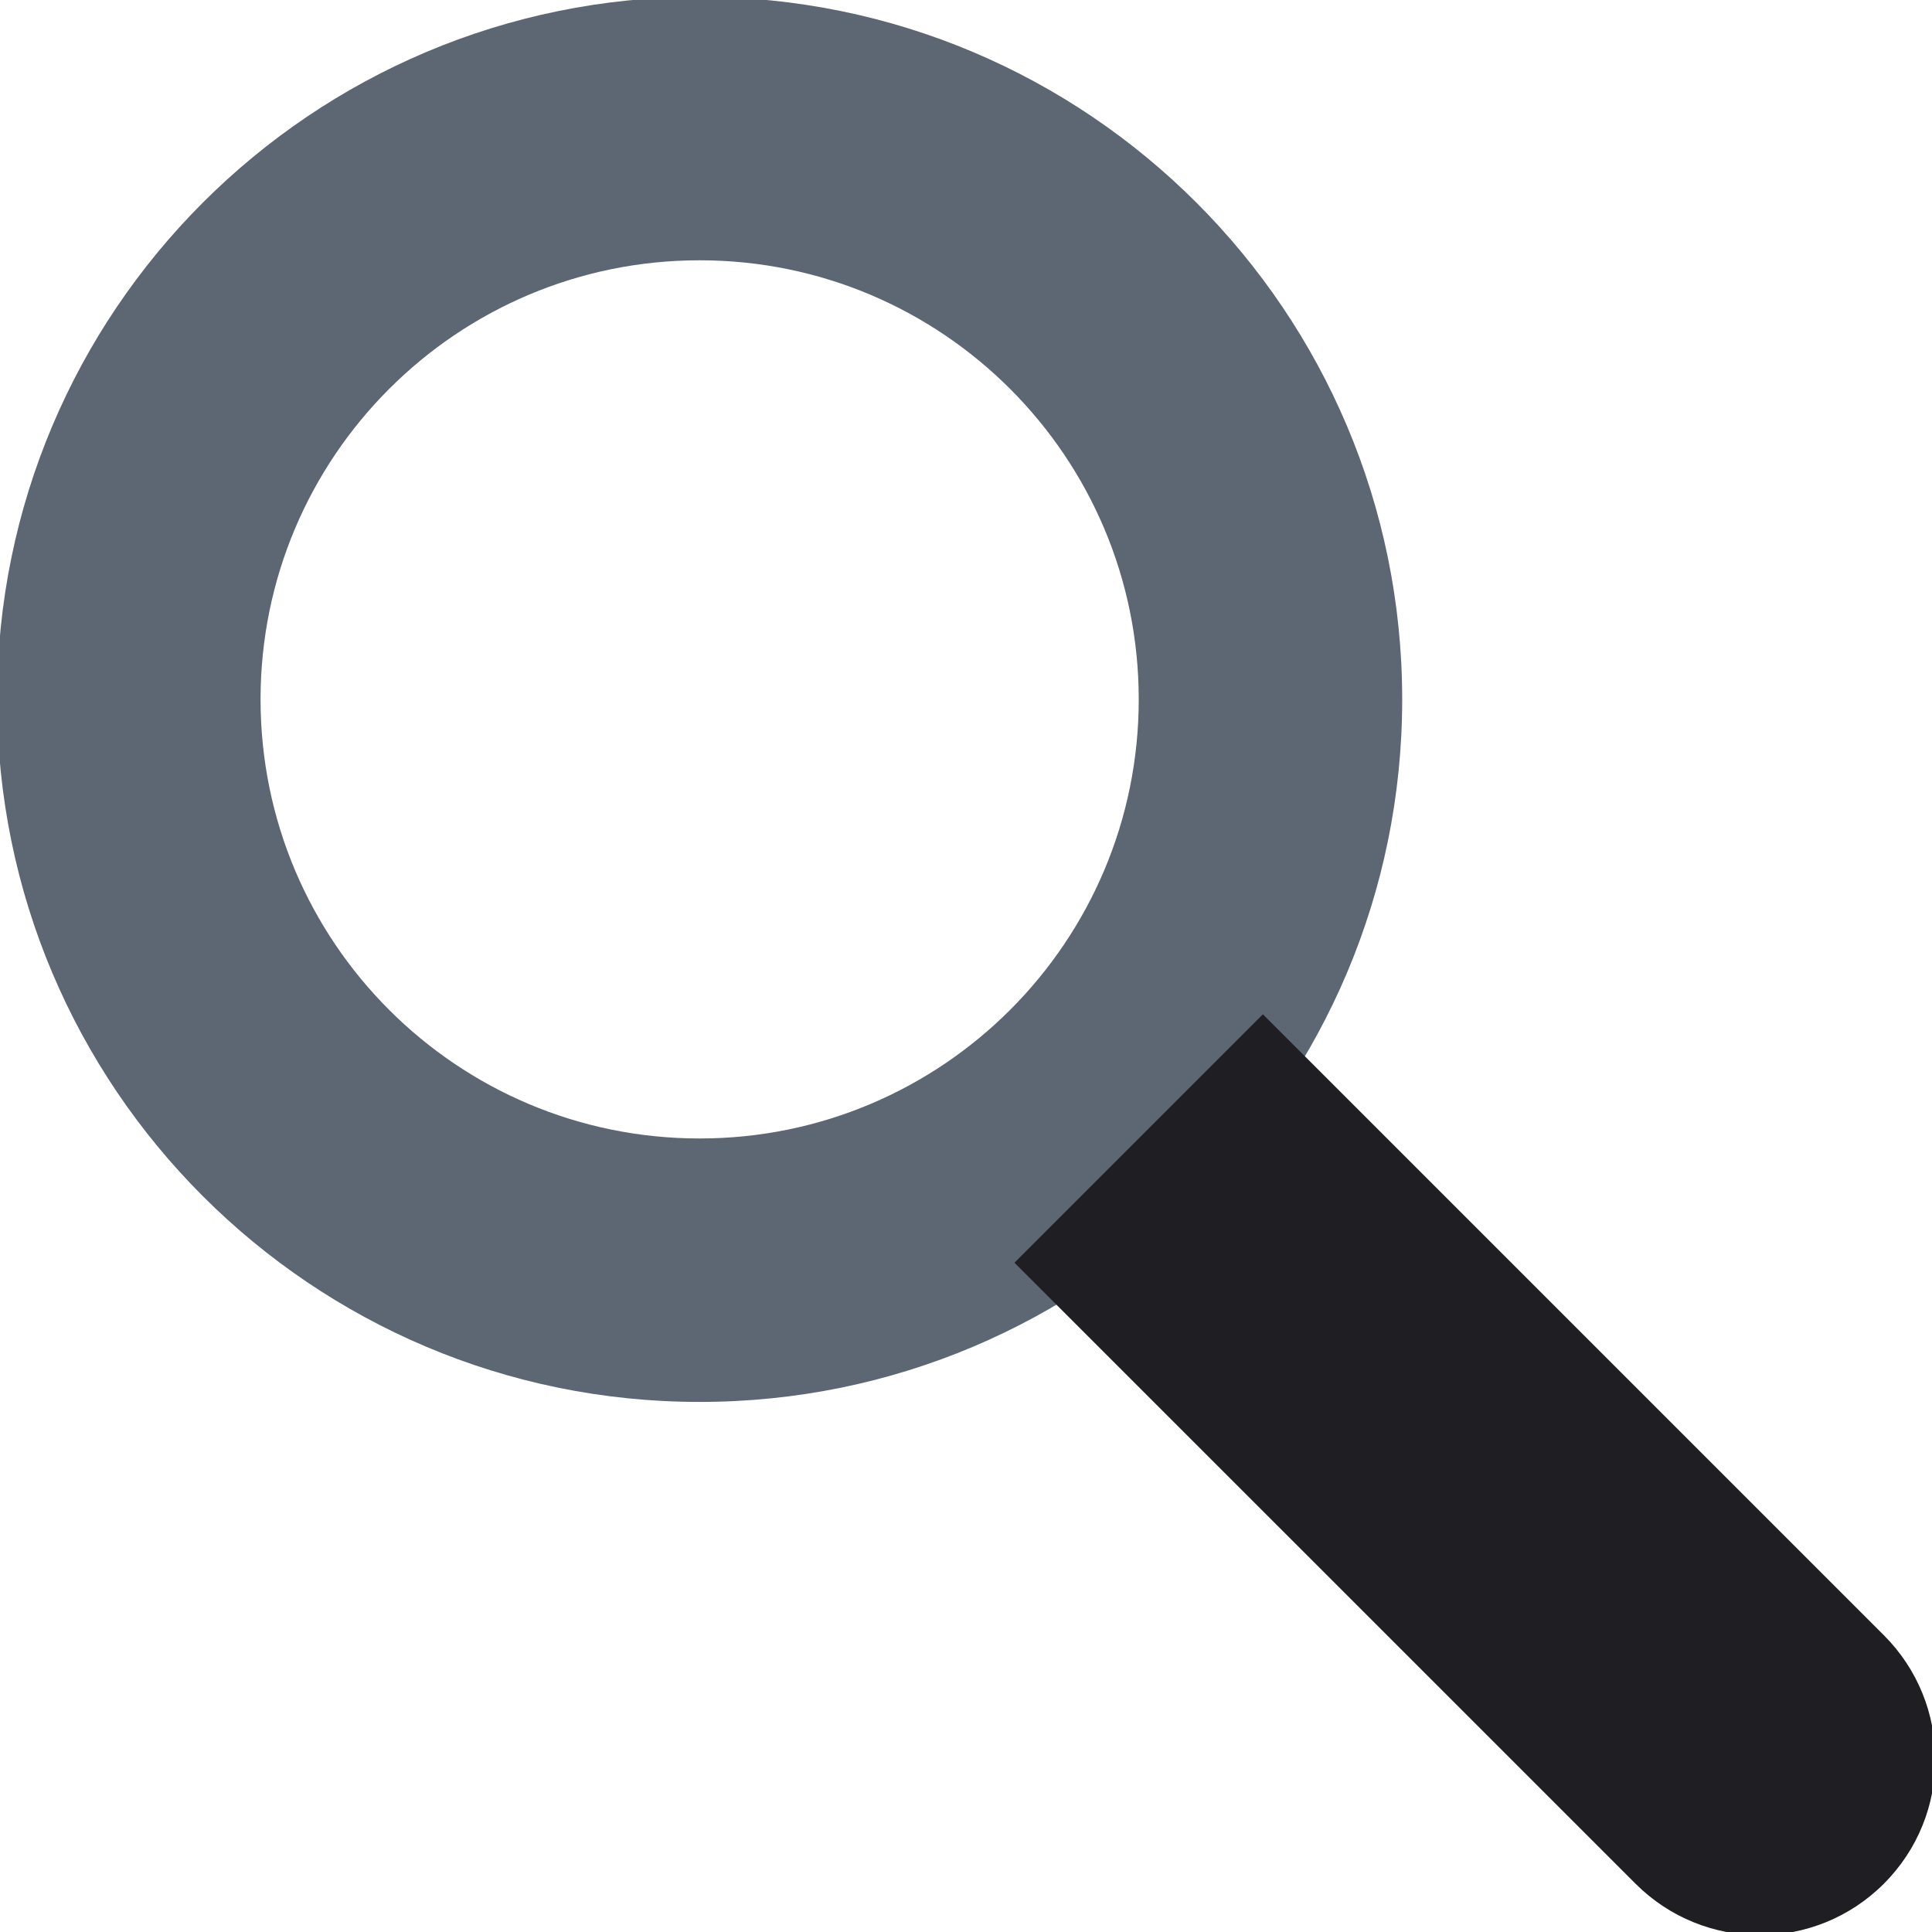
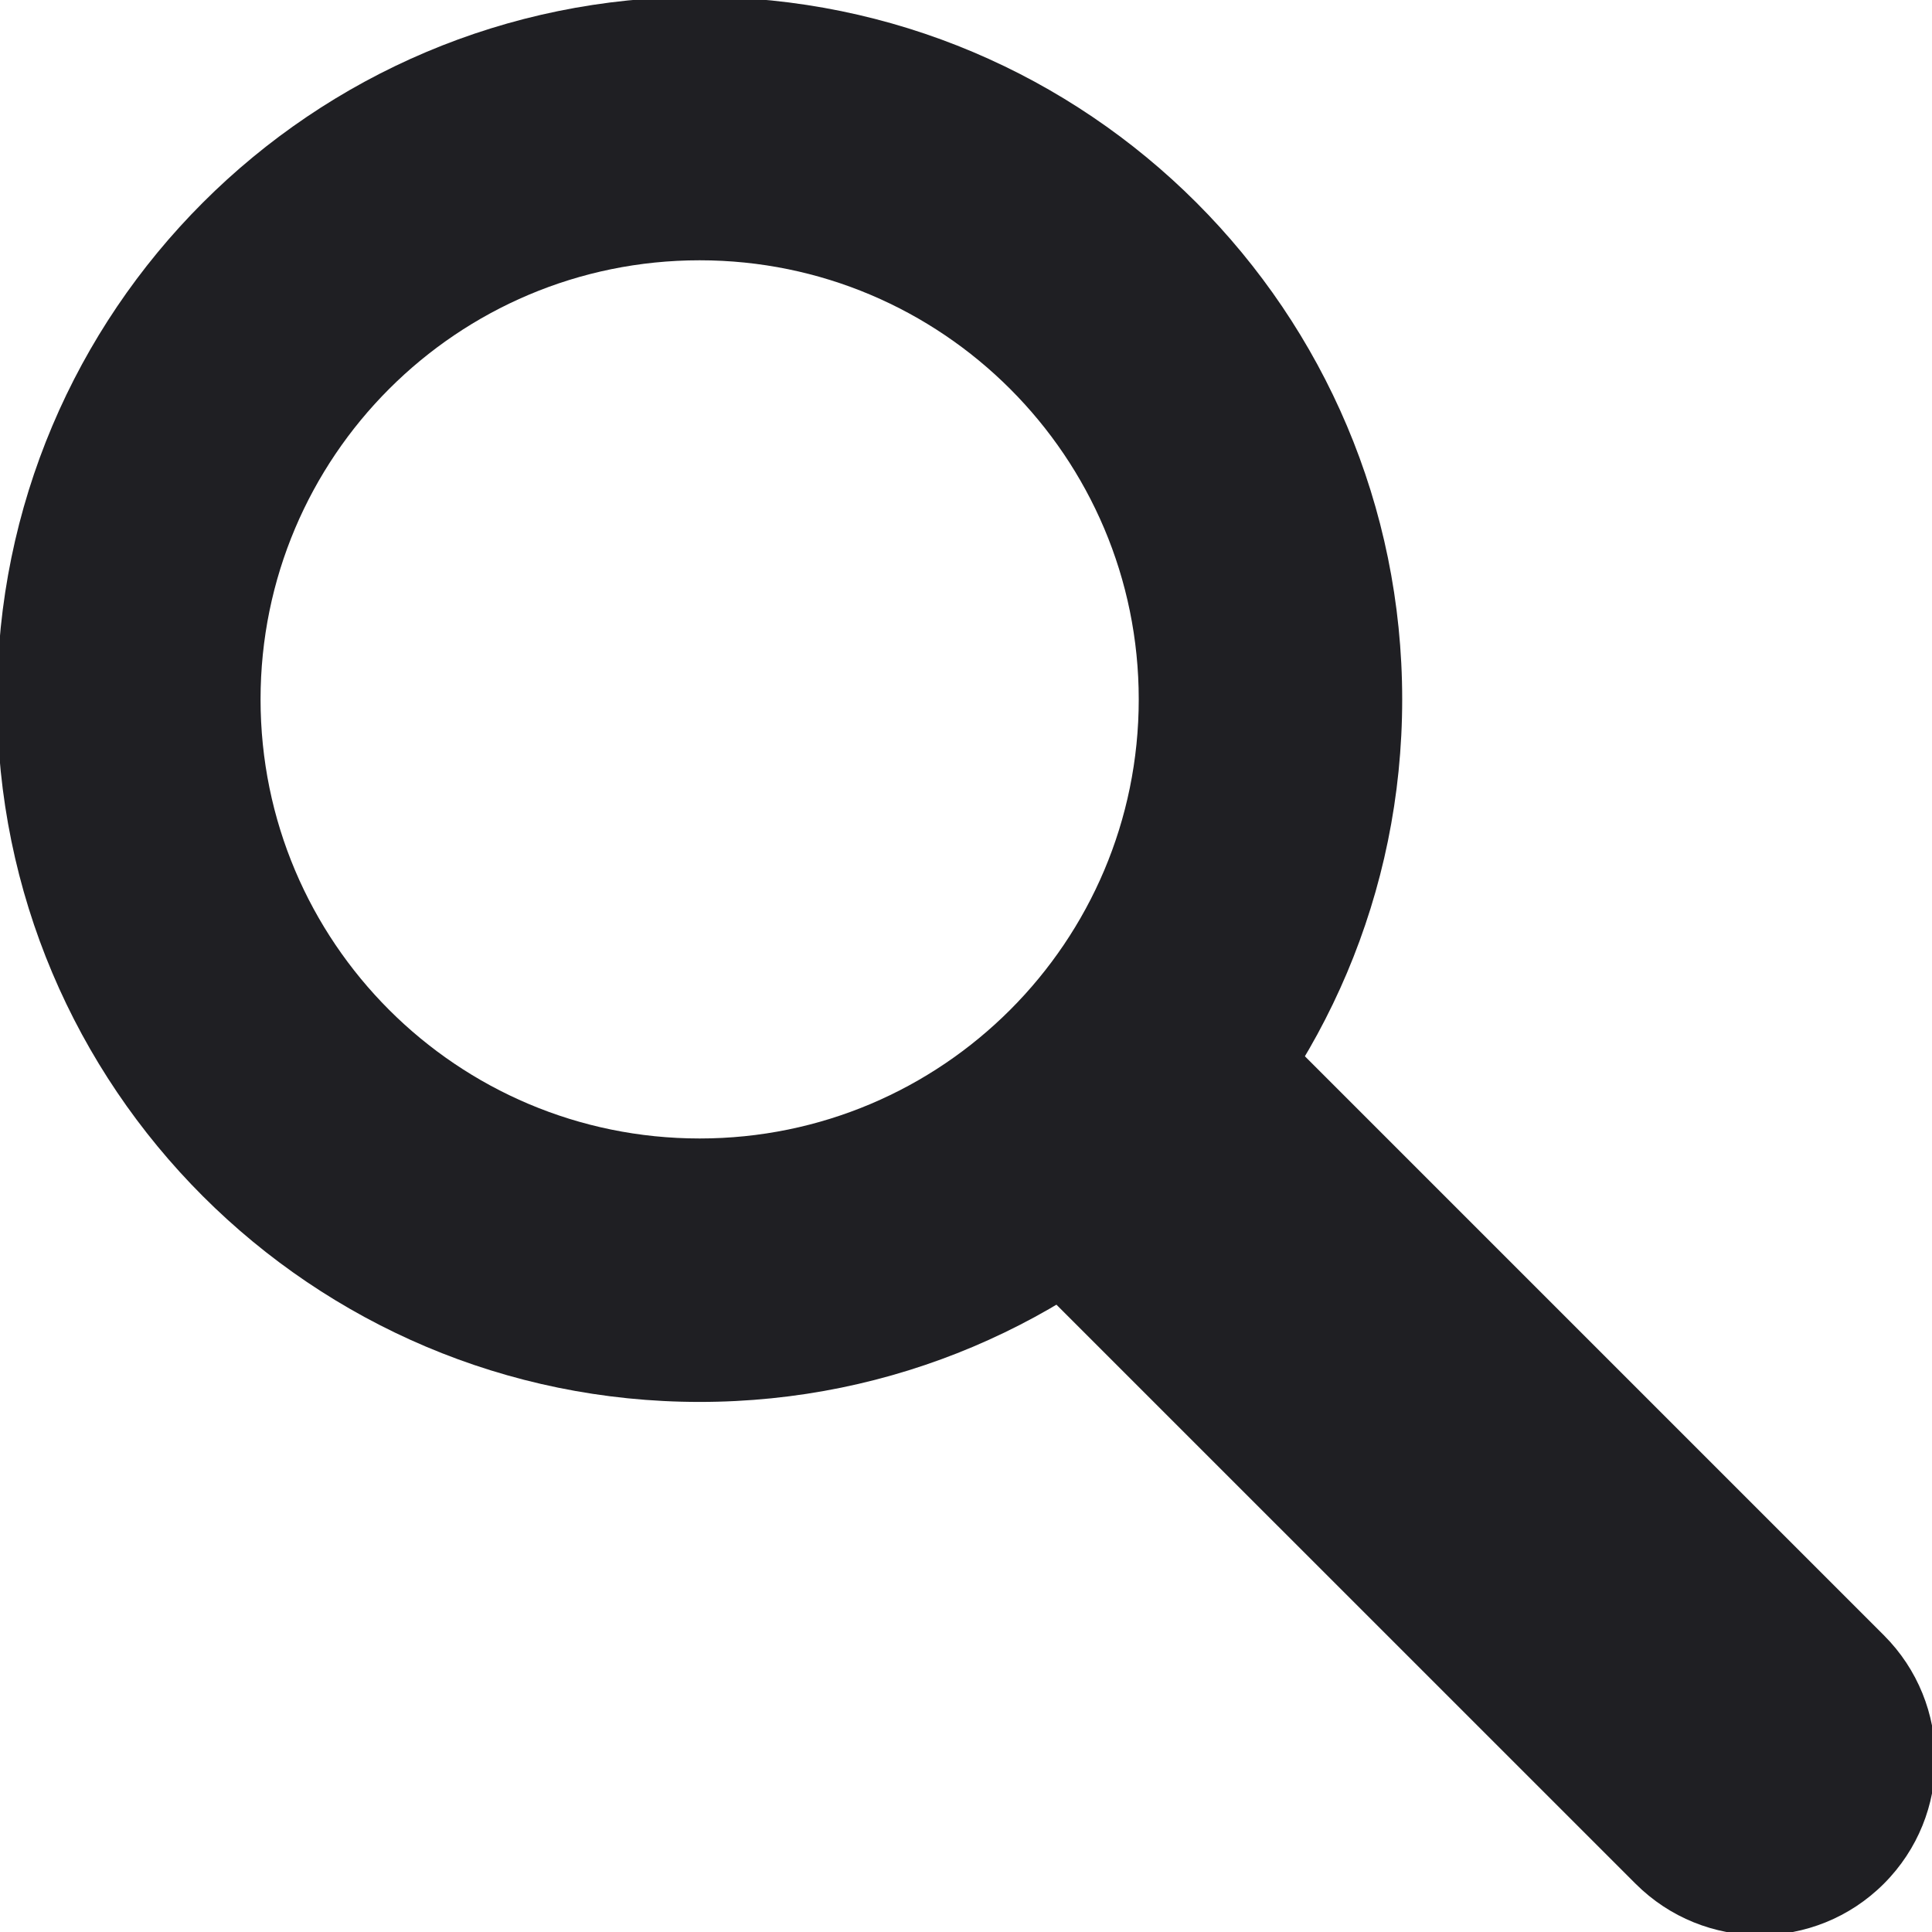
<svg xmlns="http://www.w3.org/2000/svg" version="1.1" x="0px" y="0px" width="22" height="22" viewBox="0, 0, 22, 22">
  <g id="Layer 1">
    <g>
-       <path d="M7.967,15.964 C3.548,15.964 -0.033,12.383 -0.033,7.964 C-0.033,3.546 3.548,-0.036 7.967,-0.036 C12.385,-0.036 15.967,3.546 15.967,7.964 C15.967,12.383 12.385,15.964 7.967,15.964 z M7.967,12.964 C10.728,12.964 12.967,10.726 12.967,7.964 C12.967,5.203 10.728,2.964 7.967,2.964 C5.205,2.964 2.967,5.203 2.967,7.964 C2.967,10.726 5.205,12.964 7.967,12.964 z z" fill="#5C6773" />
+       <path d="M7.967,15.964 C3.548,15.964 -0.033,12.383 -0.033,7.964 C-0.033,3.546 3.548,-0.036 7.967,-0.036 C12.385,-0.036 15.967,3.546 15.967,7.964 C15.967,12.383 12.385,15.964 7.967,15.964 z M7.967,12.964 C10.728,12.964 12.967,10.726 12.967,7.964 C12.967,5.203 10.728,2.964 7.967,2.964 C5.205,2.964 2.967,5.203 2.967,7.964 C2.967,10.726 5.205,12.964 7.967,12.964 z z" fill="#1F1F23" />
      <path d="M18.624,21.45 L11.552,14.379 L14.381,11.55 L21.452,18.621 C22.233,19.402 22.233,20.669 21.452,21.45 C20.671,22.231 19.405,22.231 18.624,21.45 z" fill="#1F1F23" />
    </g>
  </g>
  <defs />
</svg>
